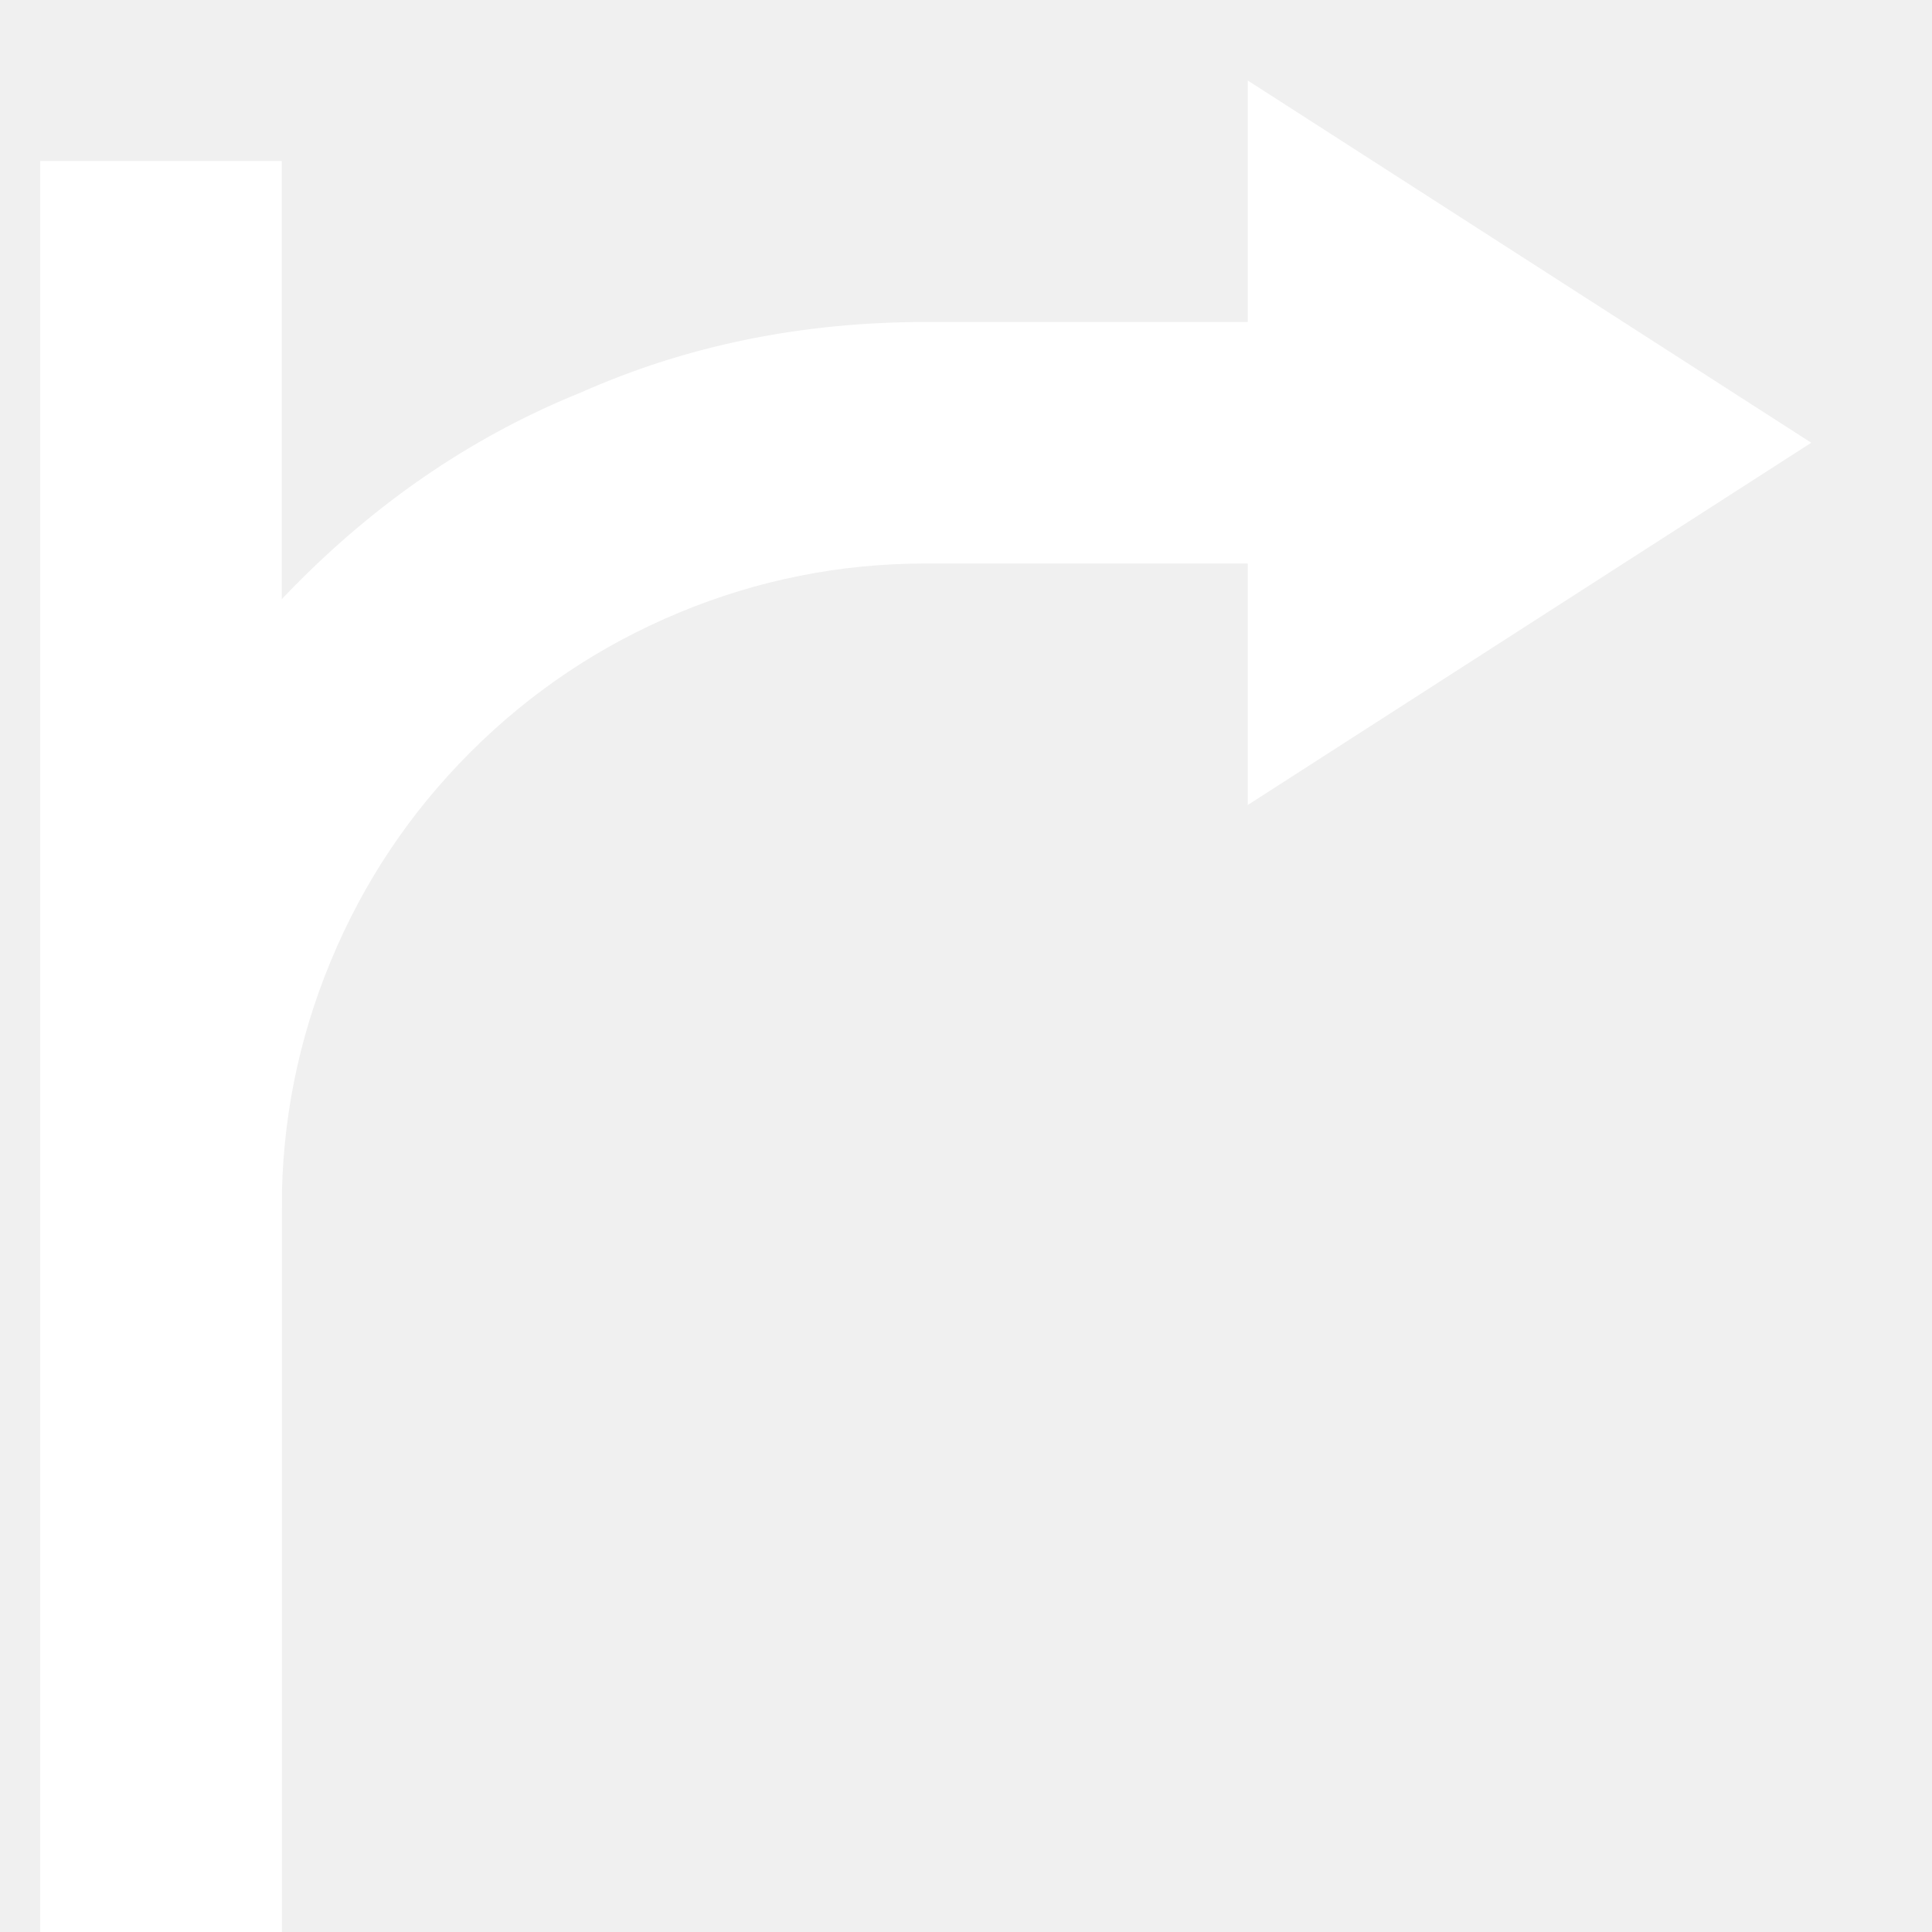
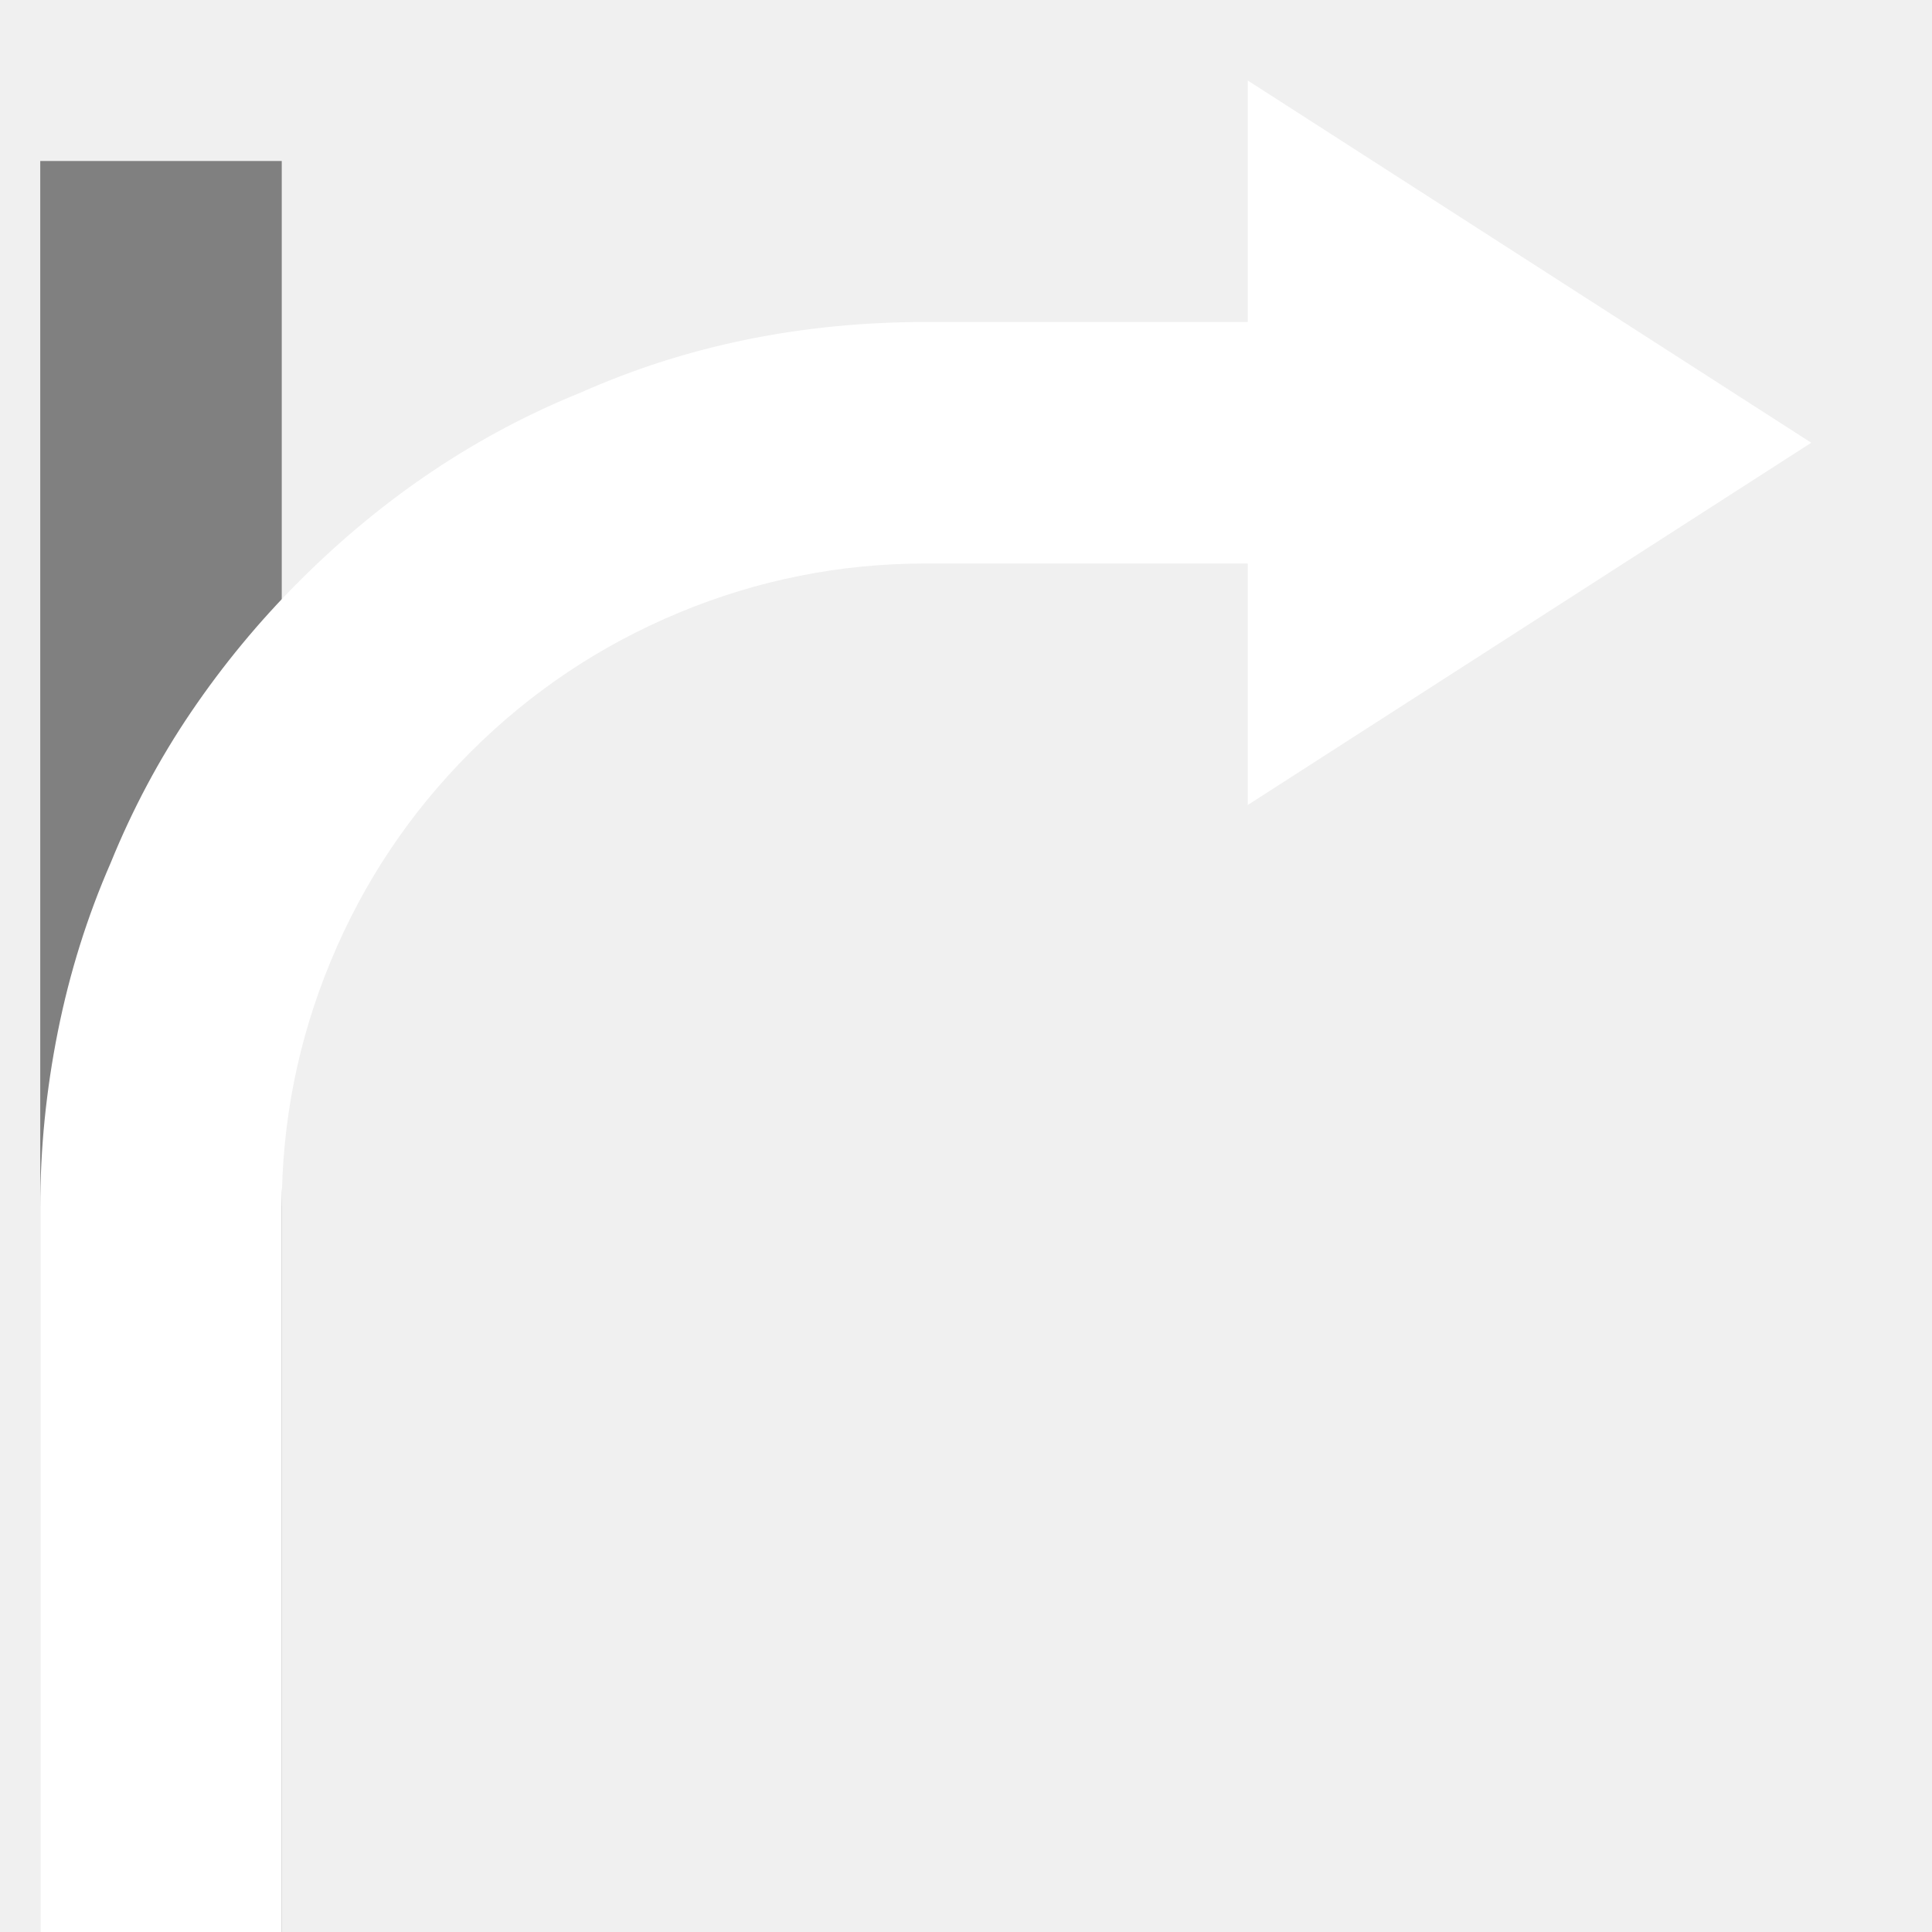
<svg xmlns="http://www.w3.org/2000/svg" width="48px" height="48px">
  <g transform="scale(1,1) translate(1,2)">
-     <path fill="#FFFFFF" d="M0 46L0 2 6 2 6 46Z" />
+     <path fill="#808080" d="M0 46L0 2 6 2 6 46Z" />
    <path fill="#FFFFFF" d="M30 18l0 -6 -8 0c-2.125 0 -4.167 0.406 -6.125 1.219 -1.958 0.813 -3.687 1.969         -5.188 3.469C9.187 18.188 8.031 19.917 7.219 21.875 6.406 23.833 6 25.875         6 28L6 46 0 46 0 28c0 -1.458 0.146 -2.917 0.438 -4.375 0.292 -1.458 0.729 -2.854         1.312 -4.188 0.542 -1.333 1.208 -2.583 2 -3.75 0.792 -1.167 1.687 -2.25         2.688 -3.25 2.083 -2.083 4.417 -3.646 7 -4.688C16.063 6.583 18.917 6 22 6l8         0 0 -6 14 9 -14 9z" />
  </g>
</svg>
